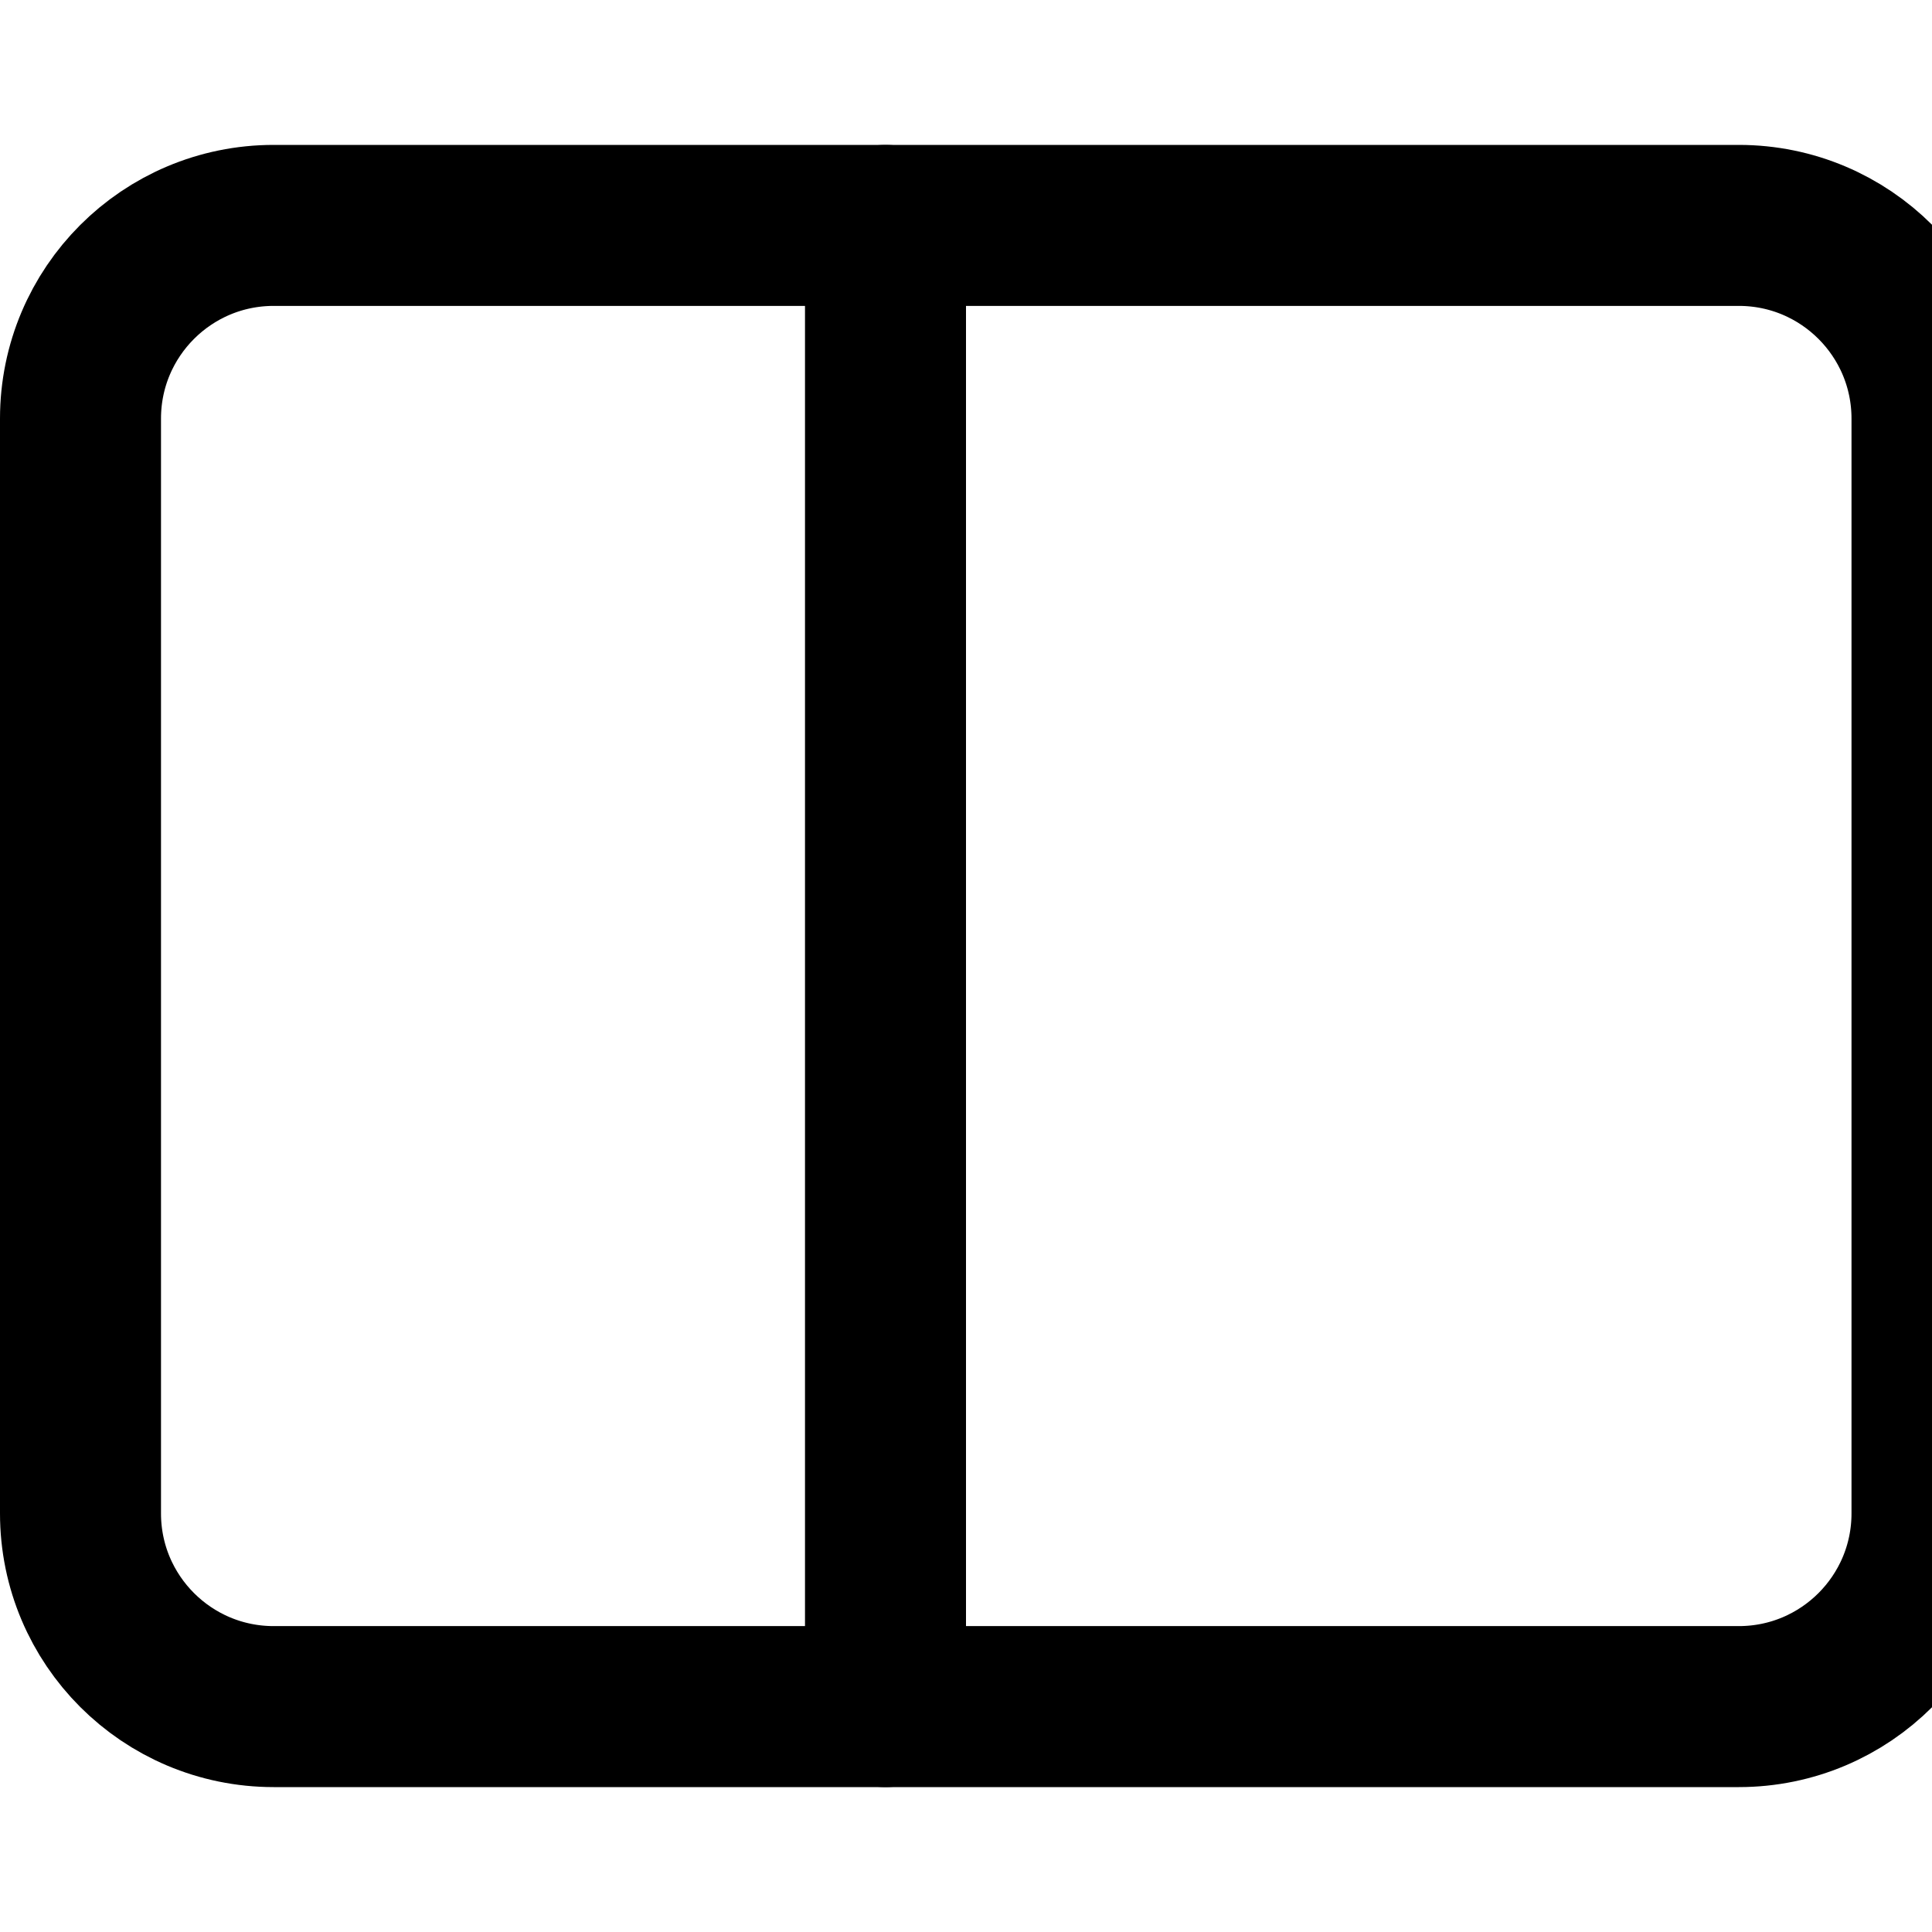
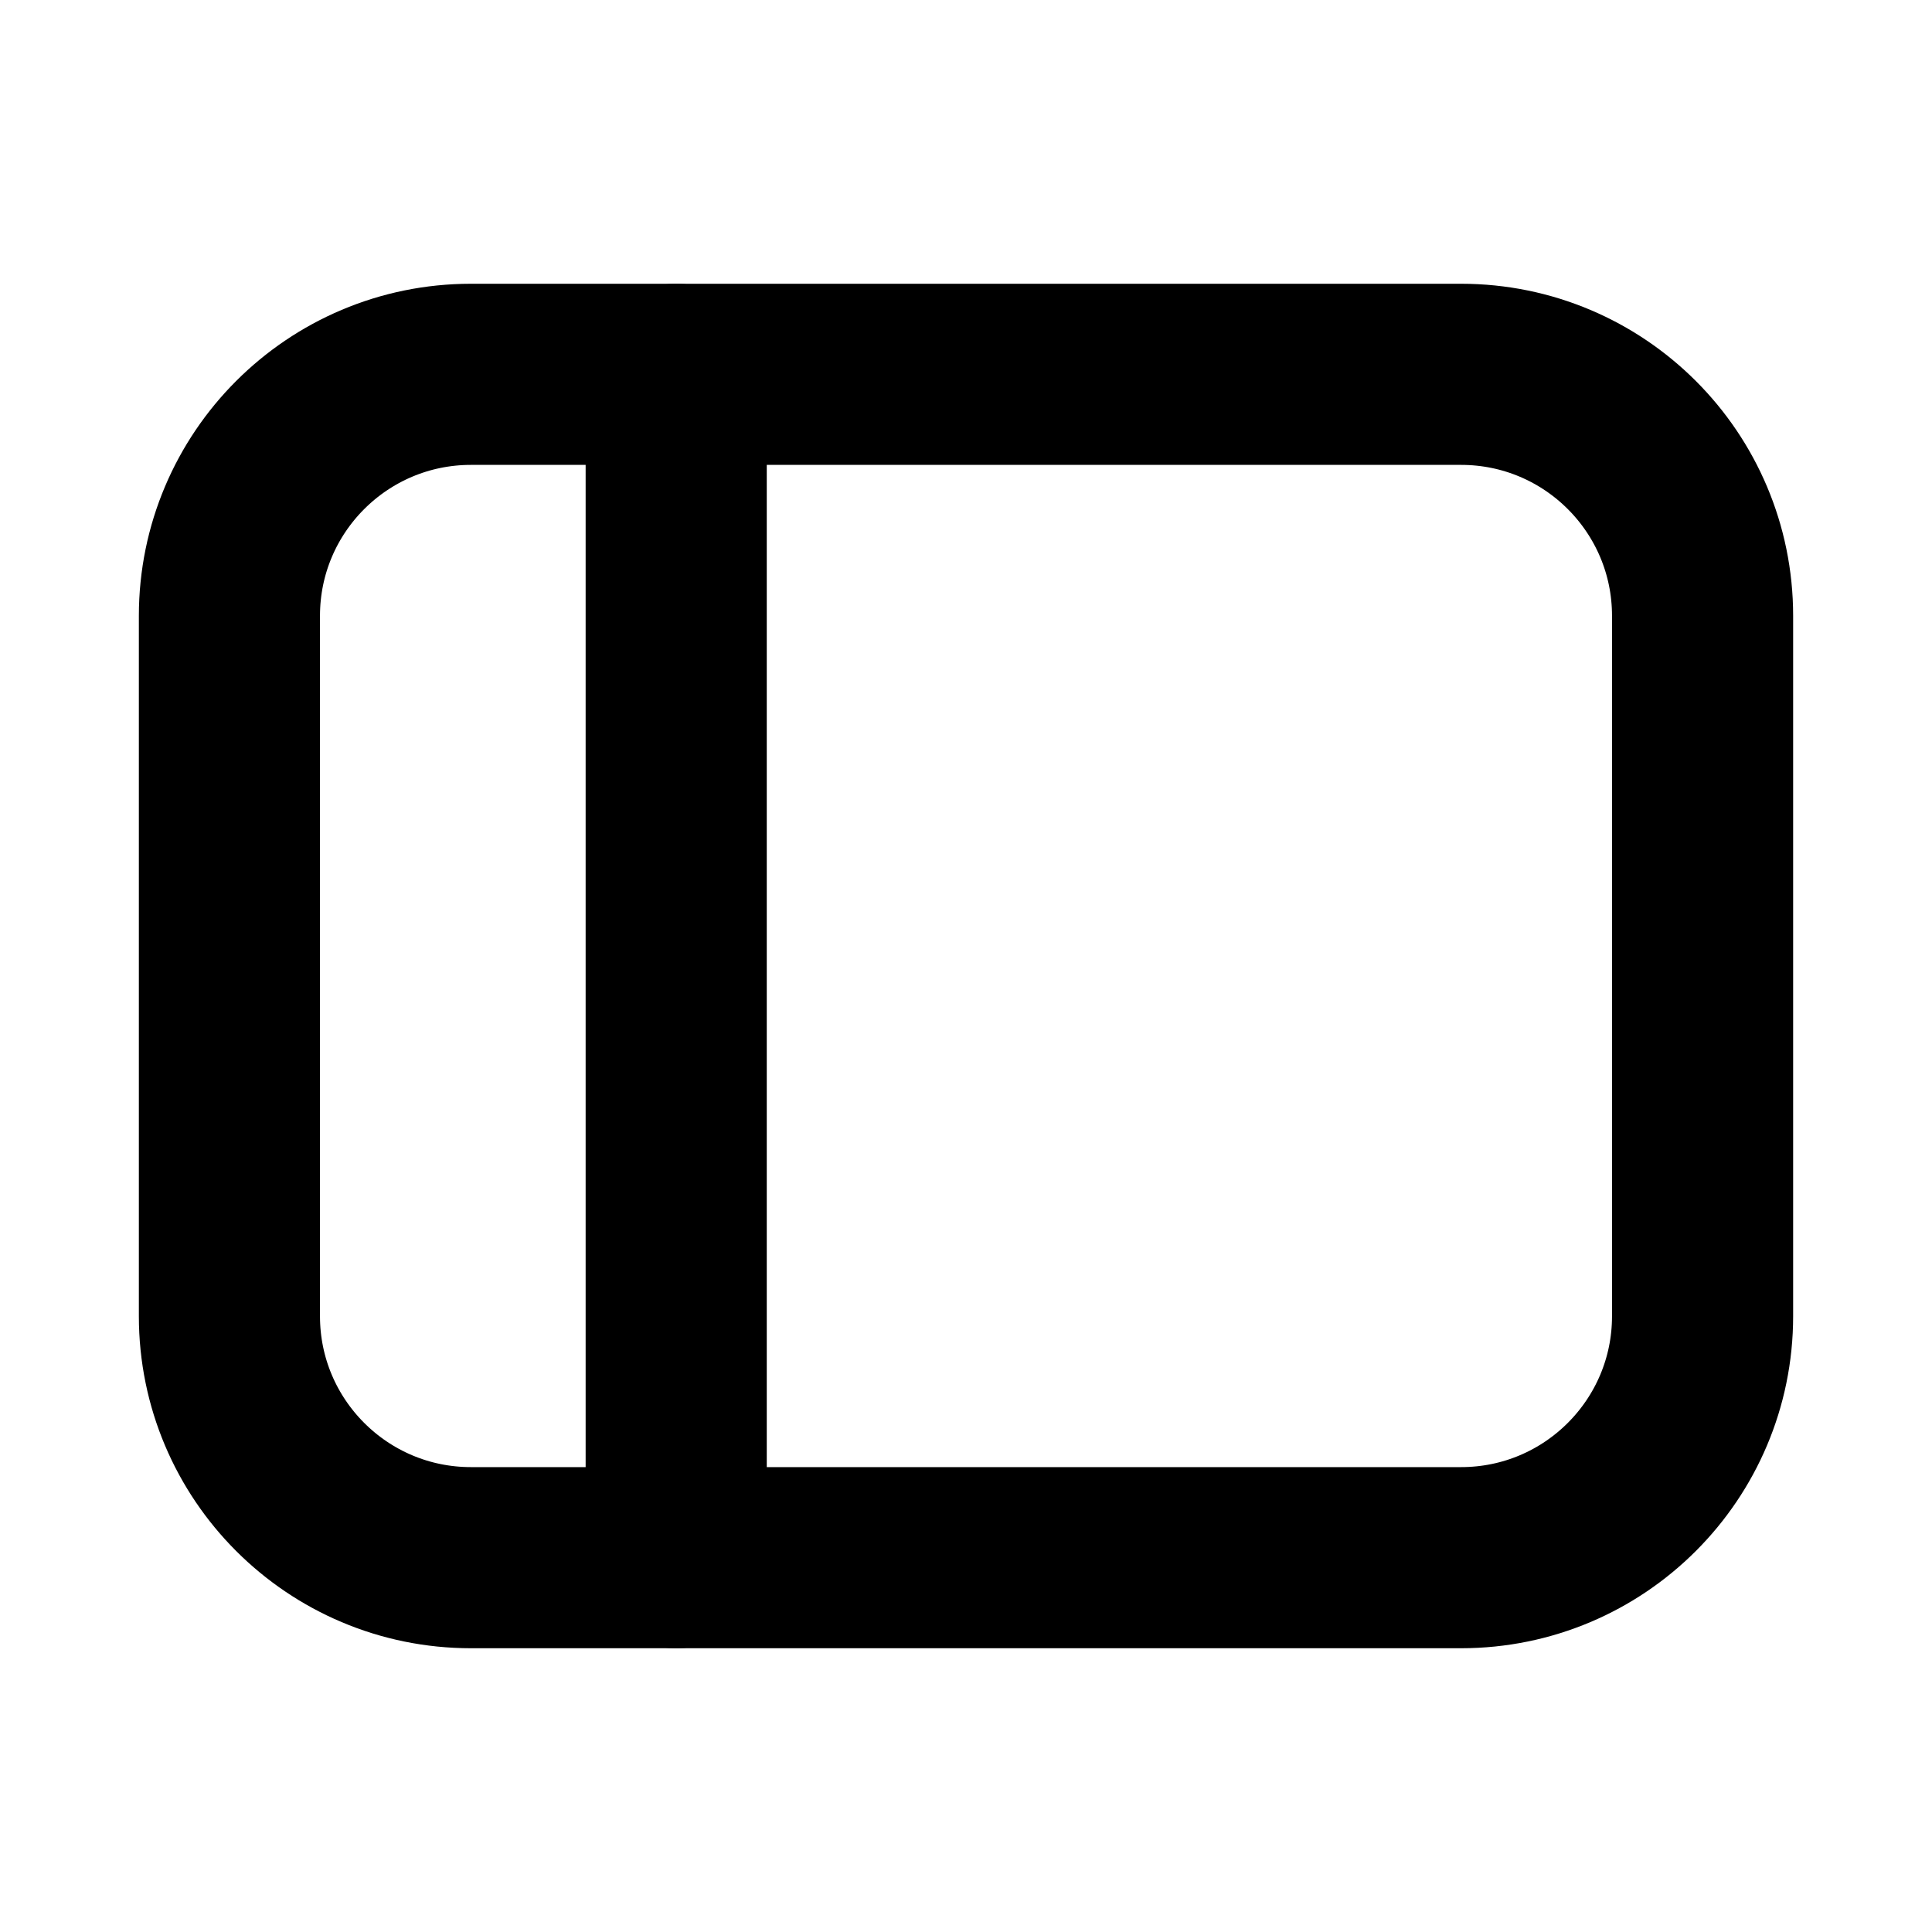
- <svg xmlns="http://www.w3.org/2000/svg" viewBox="3 0.5 24 24" fill="none" stroke="currentColor" stroke-width="2" stroke-linecap="round" stroke-linejoin="round">
-   <rect x="4" y="3.3" width="23" height="18.4" rx="2.4" />
-   <path d="M14 3.3v18.4" />
+ <svg xmlns="http://www.w3.org/2000/svg" viewBox="0 0 16 16" fill="none" stroke="currentColor" stroke-width="1.5" stroke-linecap="round" stroke-linejoin="round">
+   <rect x="1.9" y="3.1" width="12.2" height="9.8" rx="2" />
+   <path d="M5.6 3.1v9.8" />
</svg>
